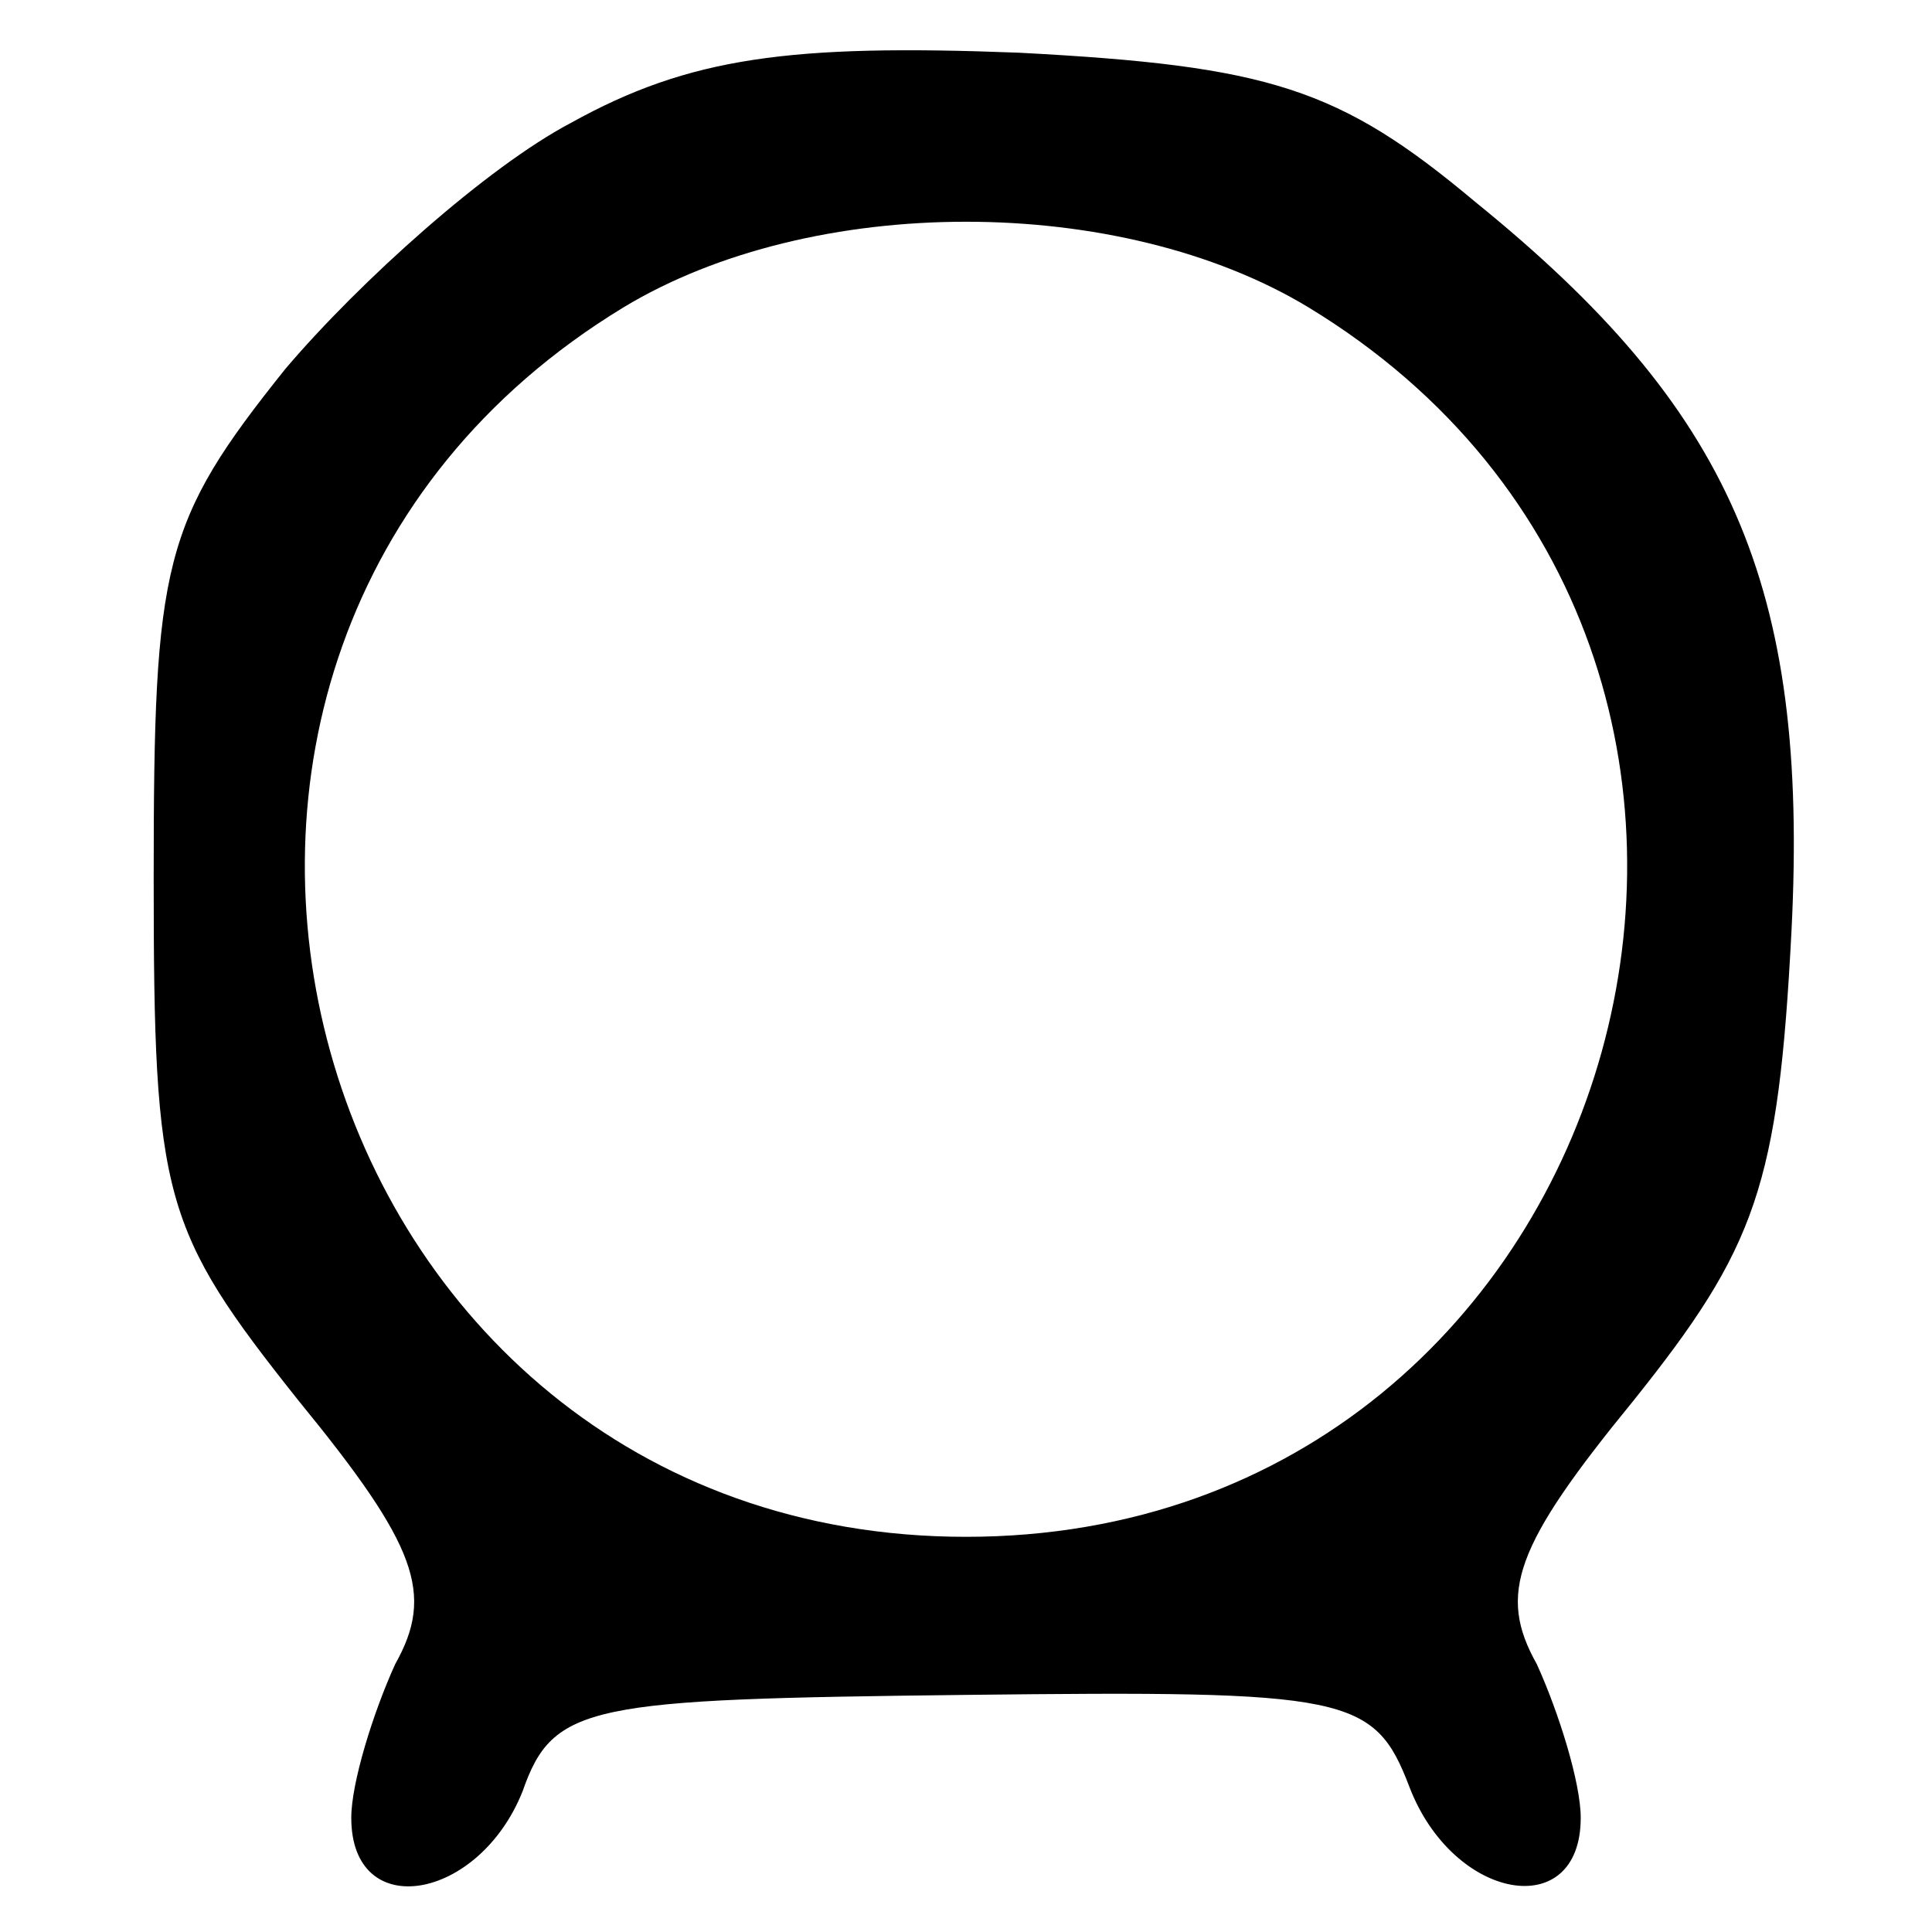
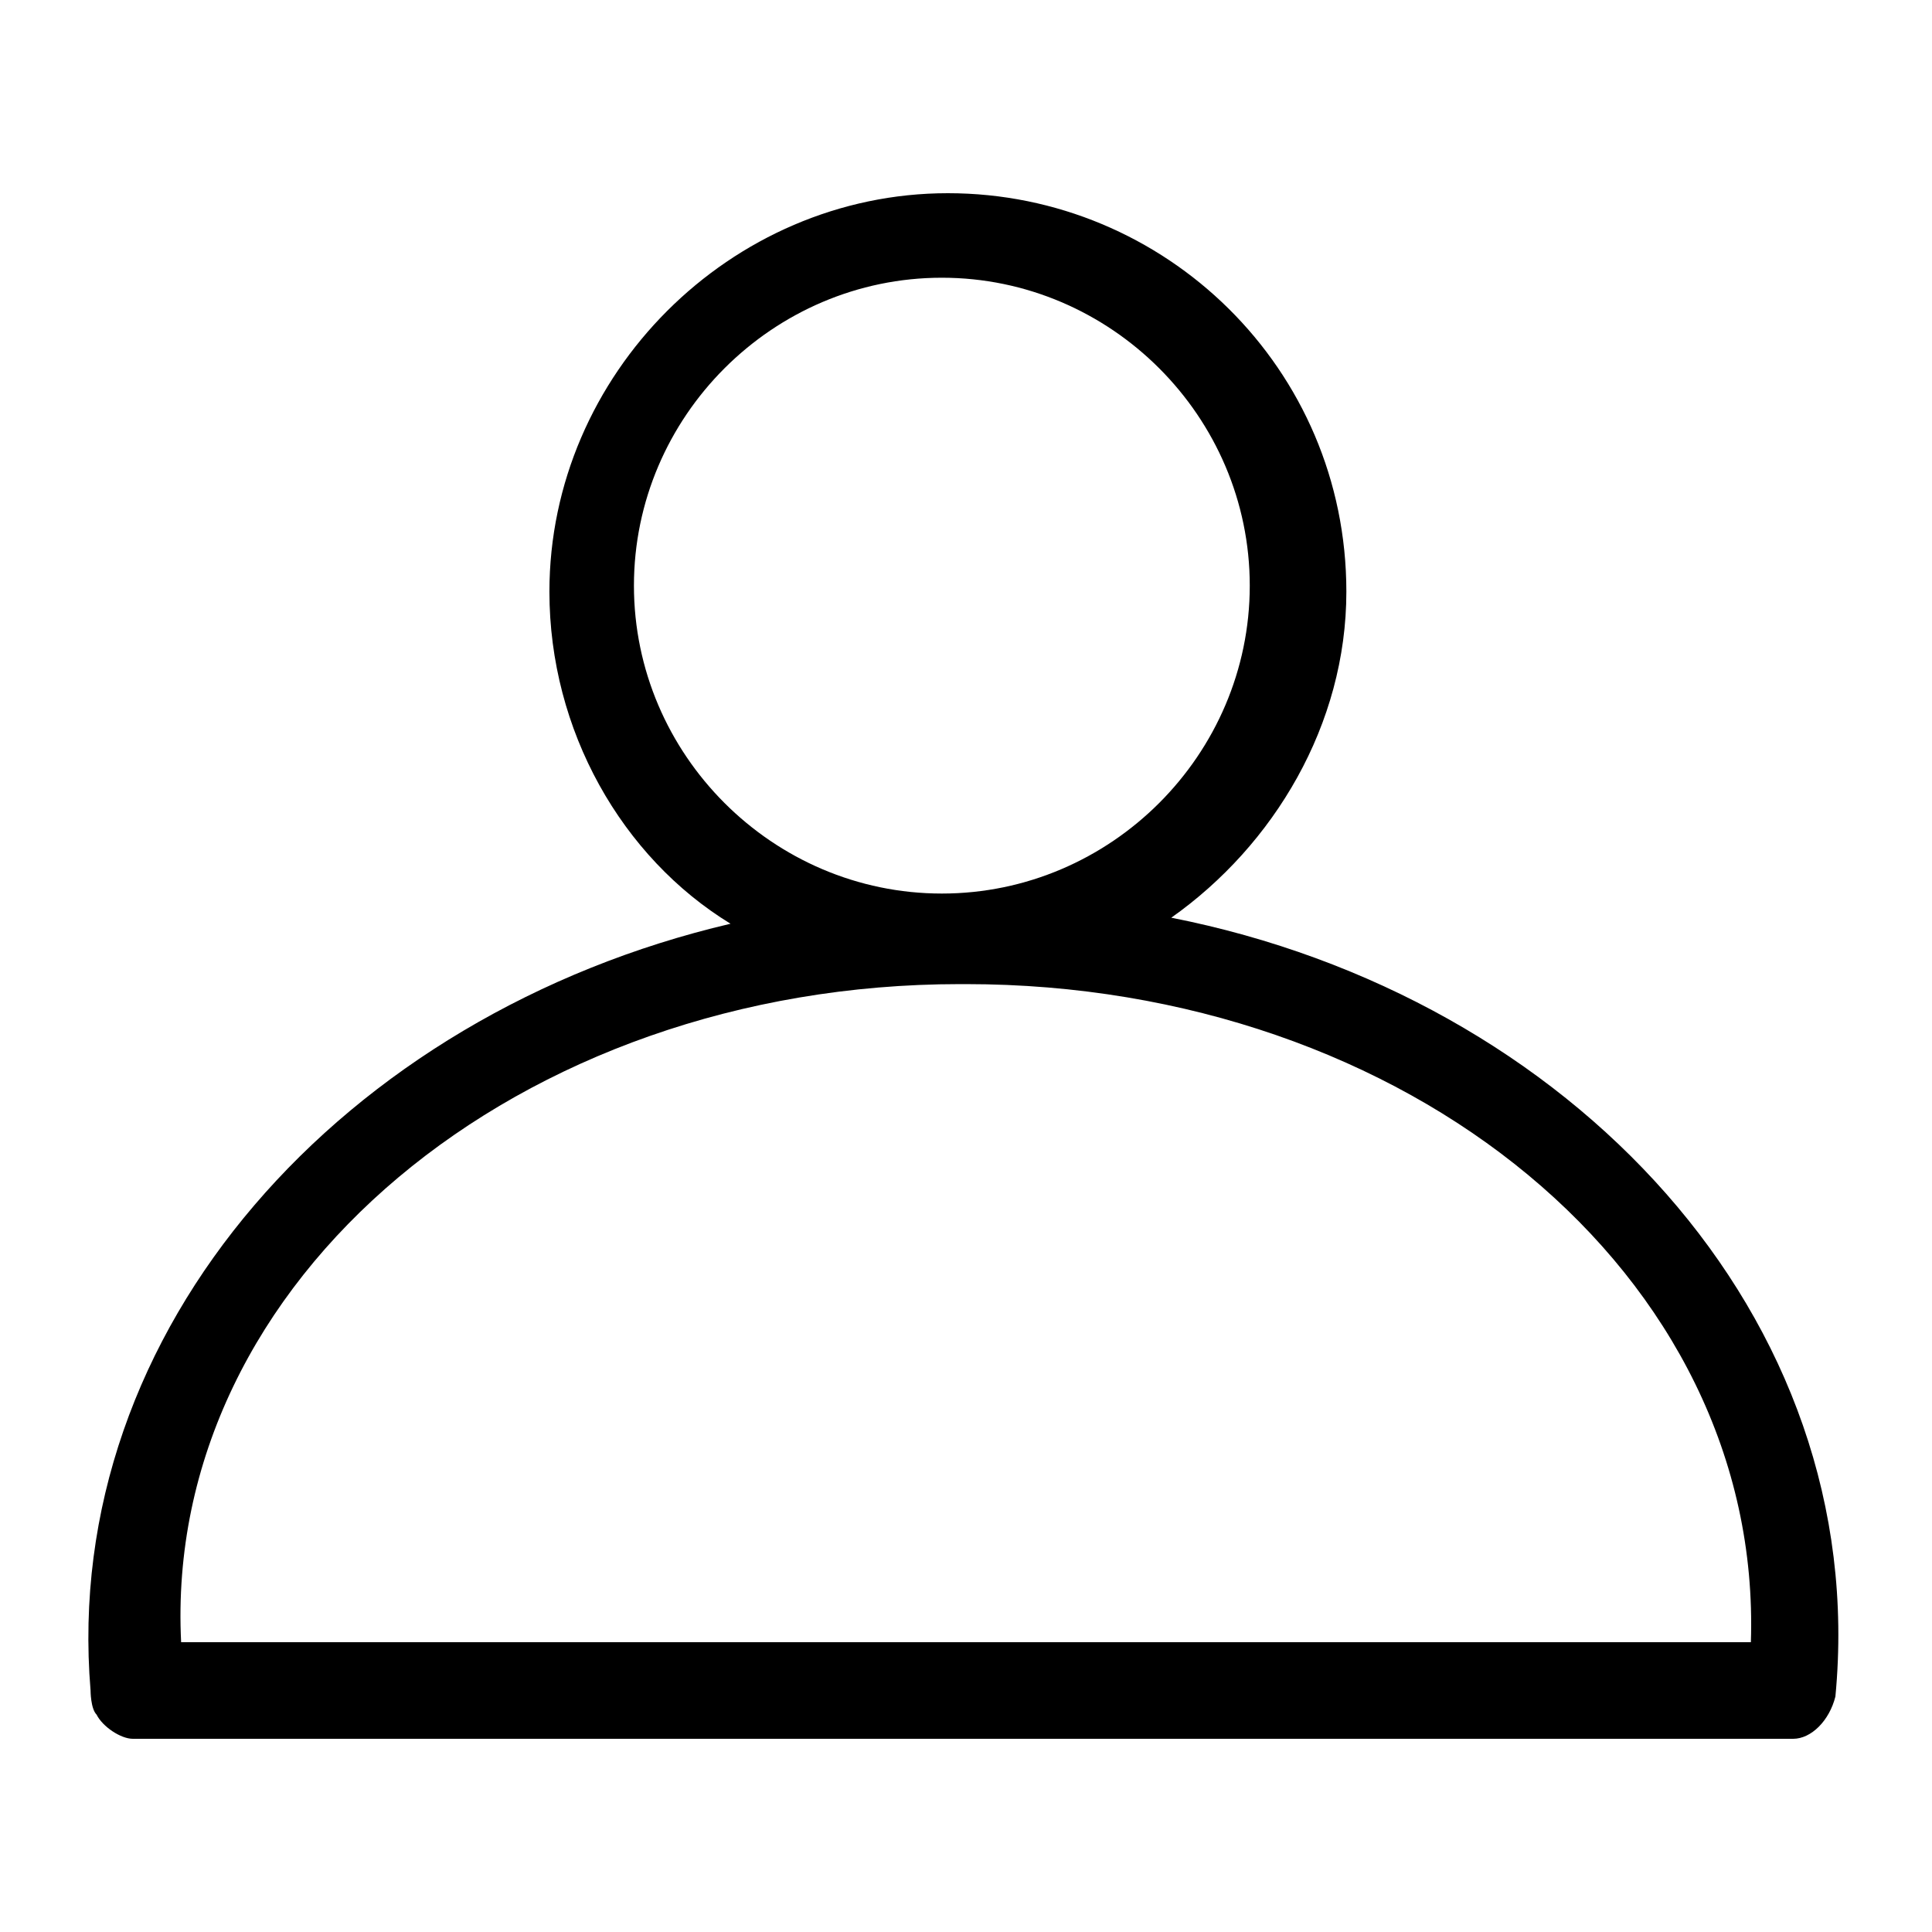
- <svg xmlns="http://www.w3.org/2000/svg" version="1.0" width="44pt" height="44pt" viewBox="0 0 44 44" preserveAspectRatio="xMidYMid meet">
-   <g transform="translate(0,44) scale(0.1,-0.1)" fill="#000000" stroke="none">
-     <path d="M130 412 c-19 -10 -48 -36 -65 -56 -28 -35 -30 -44 -30 -116 0 -73 2 -80 33 -119 27 -33 31 -44 22 -60 -5 -11 -10 -27 -10 -35 0 -24 29 -19 39 6 7 20 15 21 101 22 87 1 93 0 101 -21 10 -26 39 -31 39 -7 0 8 -5 24 -10 35 -9 16 -5 27 22 60 28 35 33 49 36 107 4 79 -14 119 -72 166 -31 26 -47 31 -104 34 -52 2 -75 -1 -102 -16z m168 -42 c130 -79 74 -280 -78 -280 -152 0 -208 201 -78 280 43 26 113 26 156 0z" />
-   </g>
+ <svg xmlns="http://www.w3.org/2000/svg" t="1589867139082" class="icon" viewBox="0 0 1024 1024" version="1.1" p-id="1464" width="200" height="200">
+   <defs>
+     <style type="text/css" />
+   </defs>
+   <path d="M620.8 486.4c54.4-38.4 92.8-102.4 92.8-172.8 0-118.4-96-211.2-211.2-211.2-115.2 0-211.2 96-211.2 211.2 0 73.6 38.4 140.8 96 176-204.8 48-355.2 214.4-339.2 406.4 0 0 0-3.2 0 0l0 0c0 0 0 9.6 3.2 12.8 3.2 6.4 12.8 12.8 19.2 12.8l880 0c9.6 0 19.2-9.6 22.4-22.4l0 0 0 0c0-6.4 0 0 0 0C992 697.6 832 528 620.8 486.4zM336 310.4c0-89.6 73.6-163.2 163.2-163.2 89.6 0 163.2 73.6 163.2 163.2s-73.6 163.2-163.2 163.2C409.6 473.6 336 400 336 310.4zM96 870.4c-9.6-192 179.2-348.8 412.8-348.8l3.2 0c233.6 0 422.4 153.6 416 348.8L96 870.4z" p-id="1465" />
</svg>
